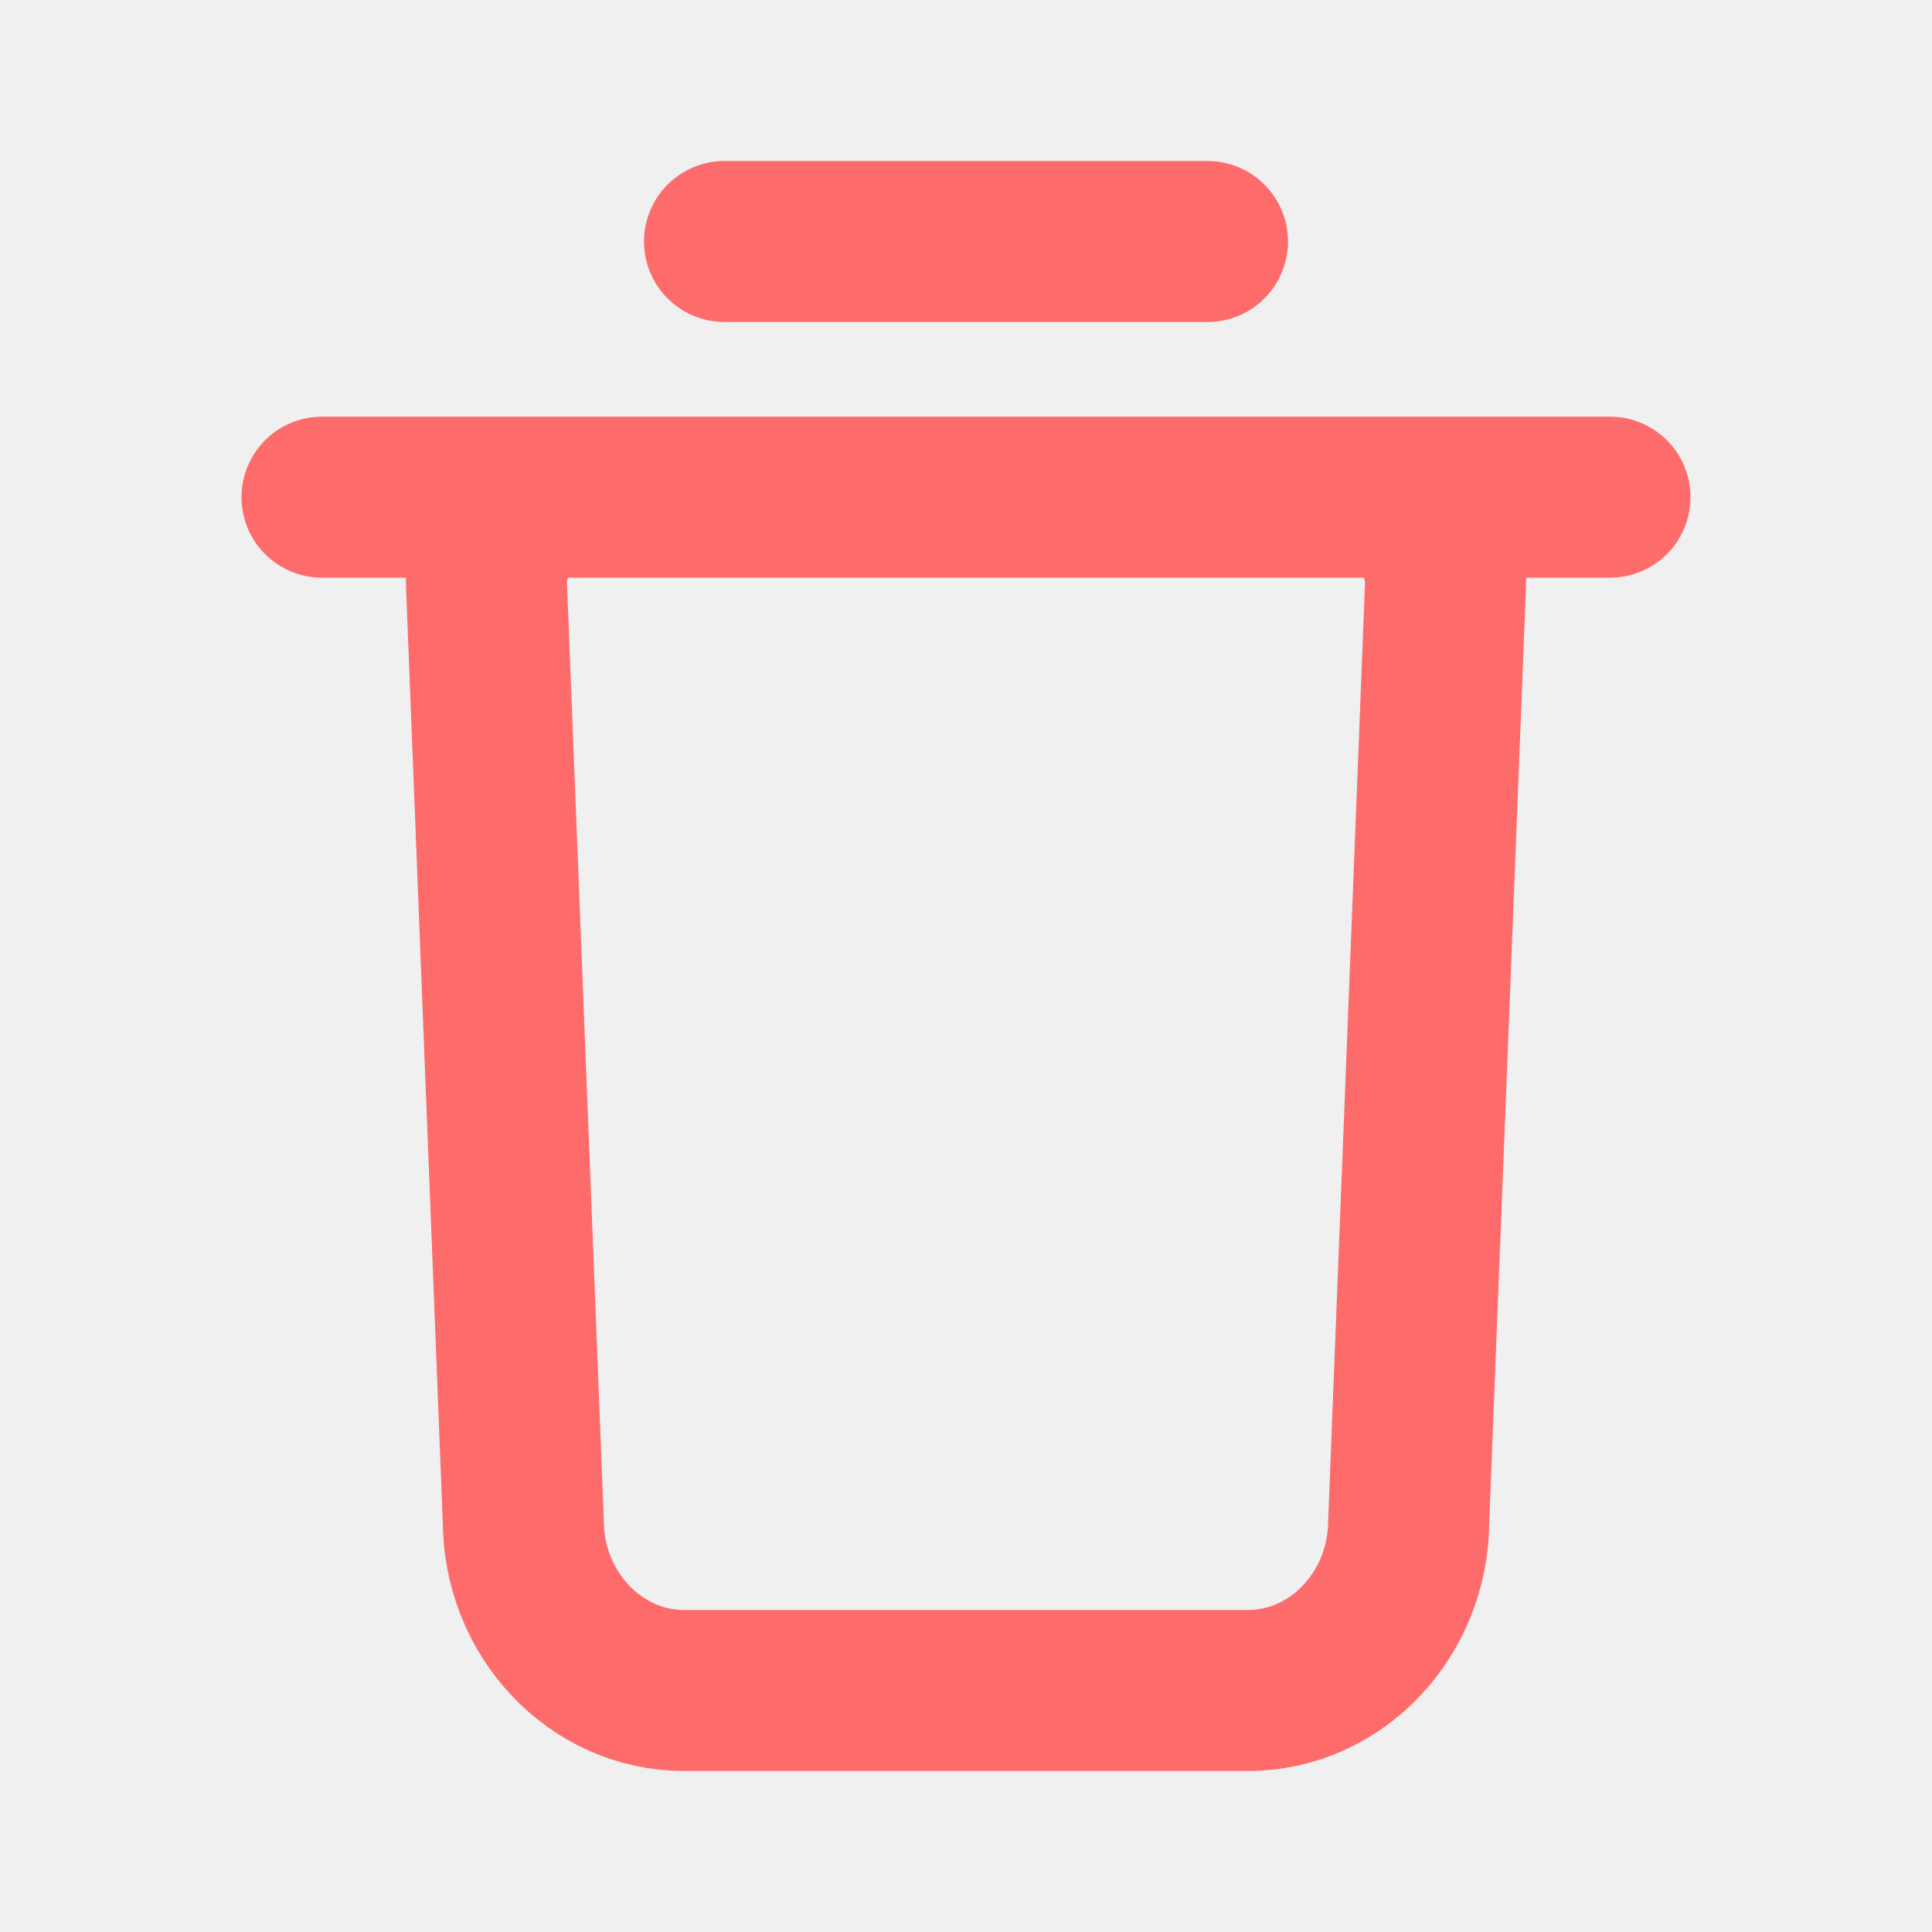
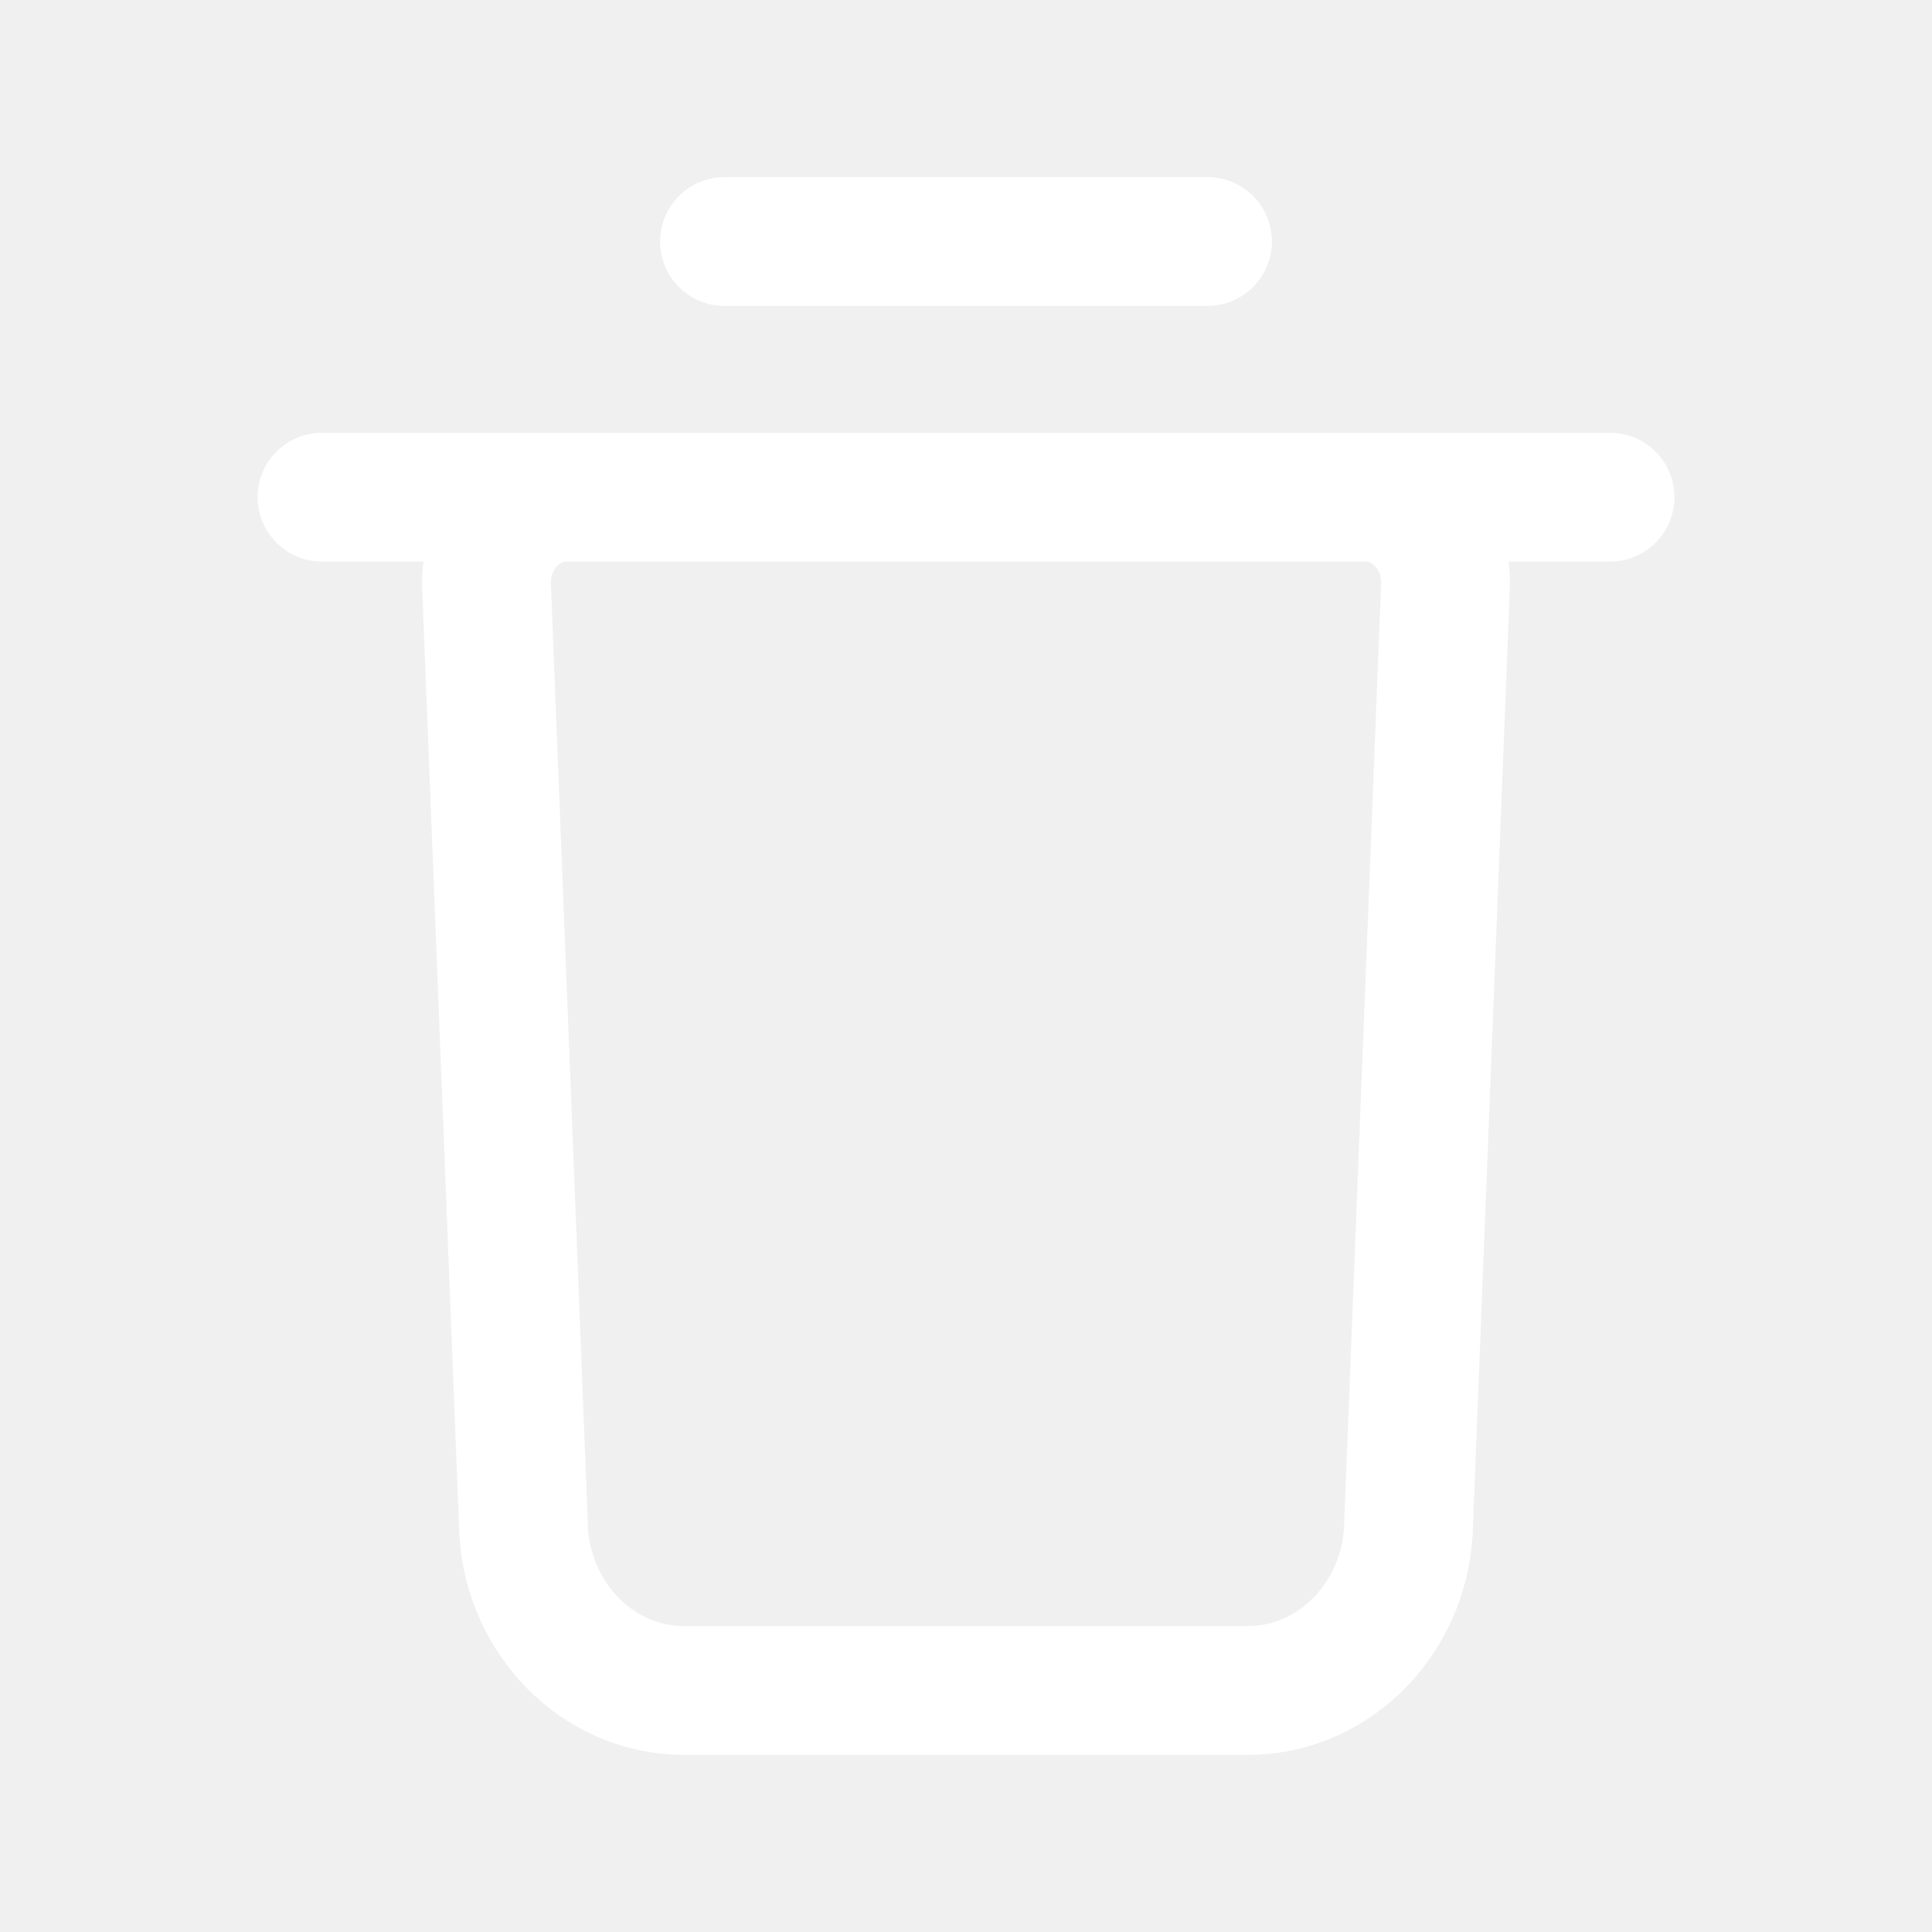
<svg xmlns="http://www.w3.org/2000/svg" width="18" height="18" viewBox="0 0 18 18" fill="none">
-   <path d="M3 4.632H15M6.75 2.25H11.25M11.625 15.75H6.375C5.547 15.75 4.875 15.039 4.875 14.162L4.533 5.46C4.515 5.008 4.855 4.632 5.282 4.632H12.718C13.145 4.632 13.485 5.008 13.467 5.46L13.125 14.162C13.125 15.039 12.453 15.75 11.625 15.75Z" stroke="#FE6B6B" stroke-width="1.5" stroke-linecap="round" />
+   <path d="M3 4.632H15M6.75 2.25H11.25M11.625 15.75H6.375C5.547 15.75 4.875 15.039 4.875 14.162L4.533 5.46C4.515 5.008 4.855 4.632 5.282 4.632H12.718C13.145 4.632 13.485 5.008 13.467 5.46L13.125 14.162C13.125 15.039 12.453 15.75 11.625 15.75Z" stroke="white" stroke-width="1.2" stroke-linecap="round" />
</svg>
